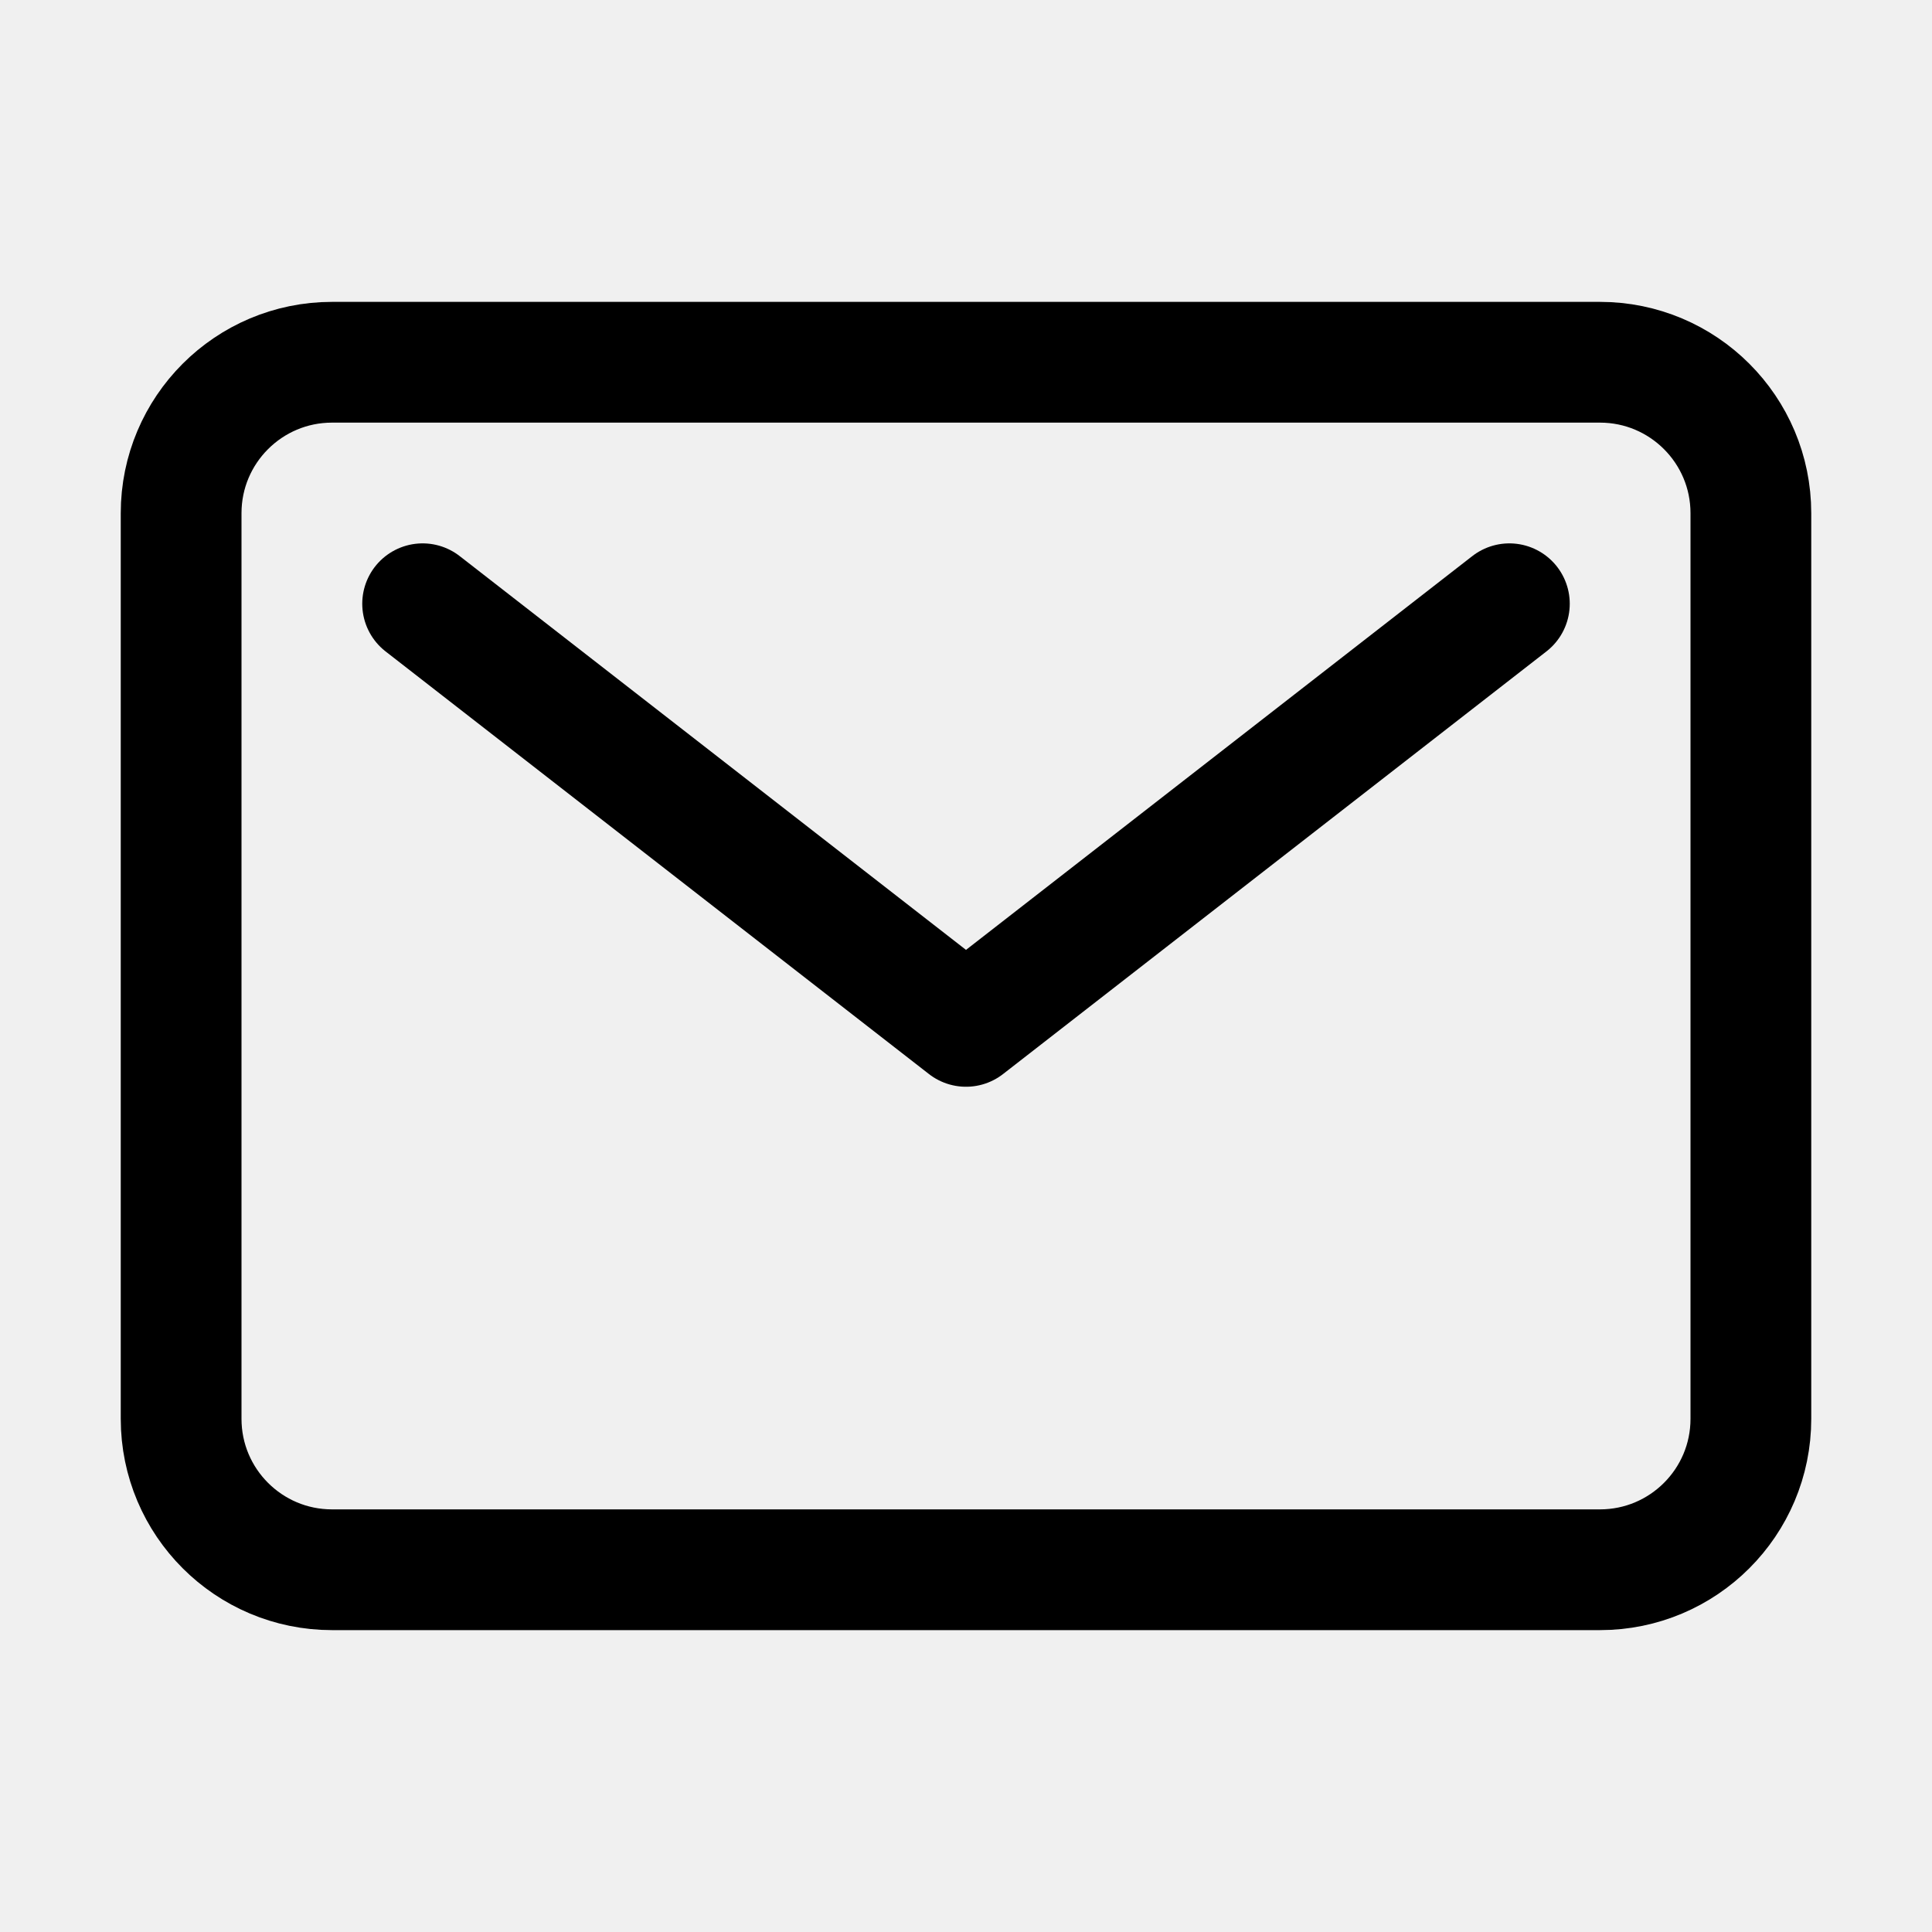
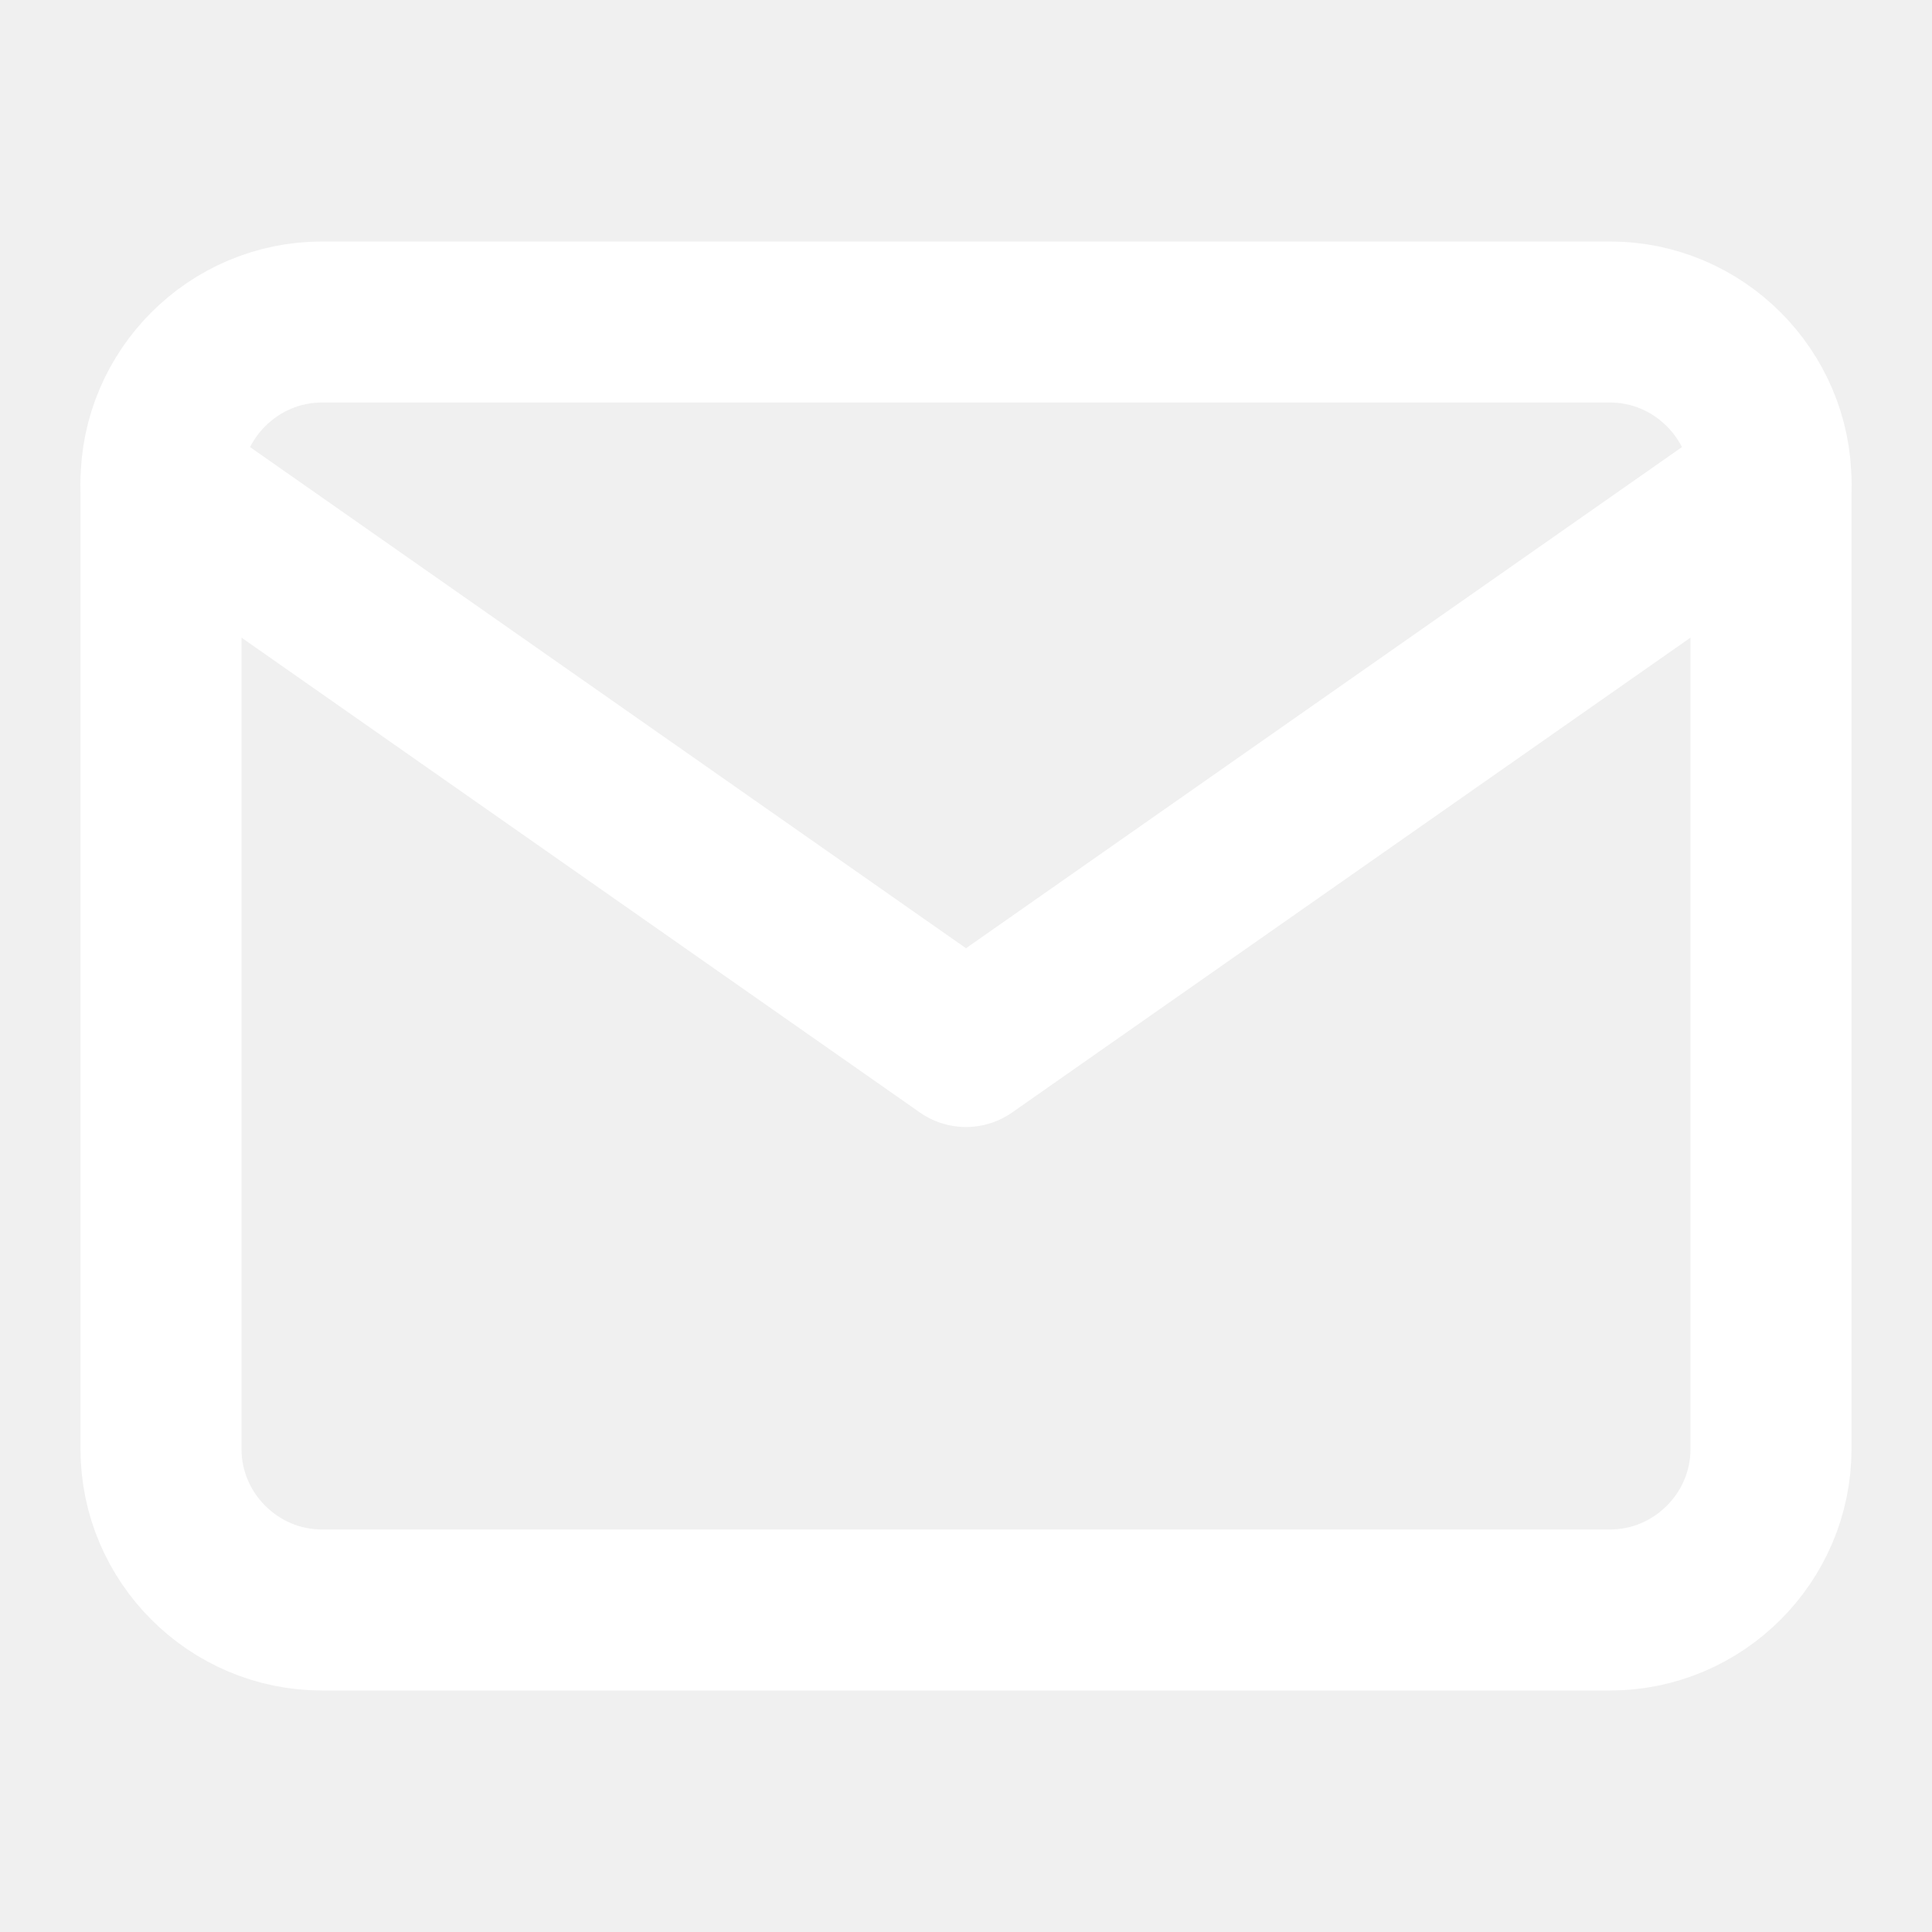
- <svg xmlns="http://www.w3.org/2000/svg" class="ionicon" viewBox="0 0 512 512">
-   <rect x="48" y="96" width="416" height="320" rx="40" ry="40" fill="none" stroke="currentColor" stroke-linecap="round" stroke-linejoin="round" stroke-width="32" />
-   <path fill="none" stroke="currentColor" stroke-linecap="round" stroke-linejoin="round" stroke-width="32" d="M112 160l144 112 144-112" />
+ <svg xmlns="http://www.w3.org/2000/svg" width="24" height="24" viewBox="0 0 24 24" fill="none" stroke="white" stroke-width="2" stroke-linecap="round" stroke-linejoin="round" class="feather feather-mail">
+   <path d="M4 4h16c1.1 0 2 .9 2 2v12c0 1.1-.9 2-2 2H4c-1.1 0-2-.9-2-2V6c0-1.1.9-2 2-2z" />
+   <polyline points="22,6 12,13 2,6" />
</svg>
